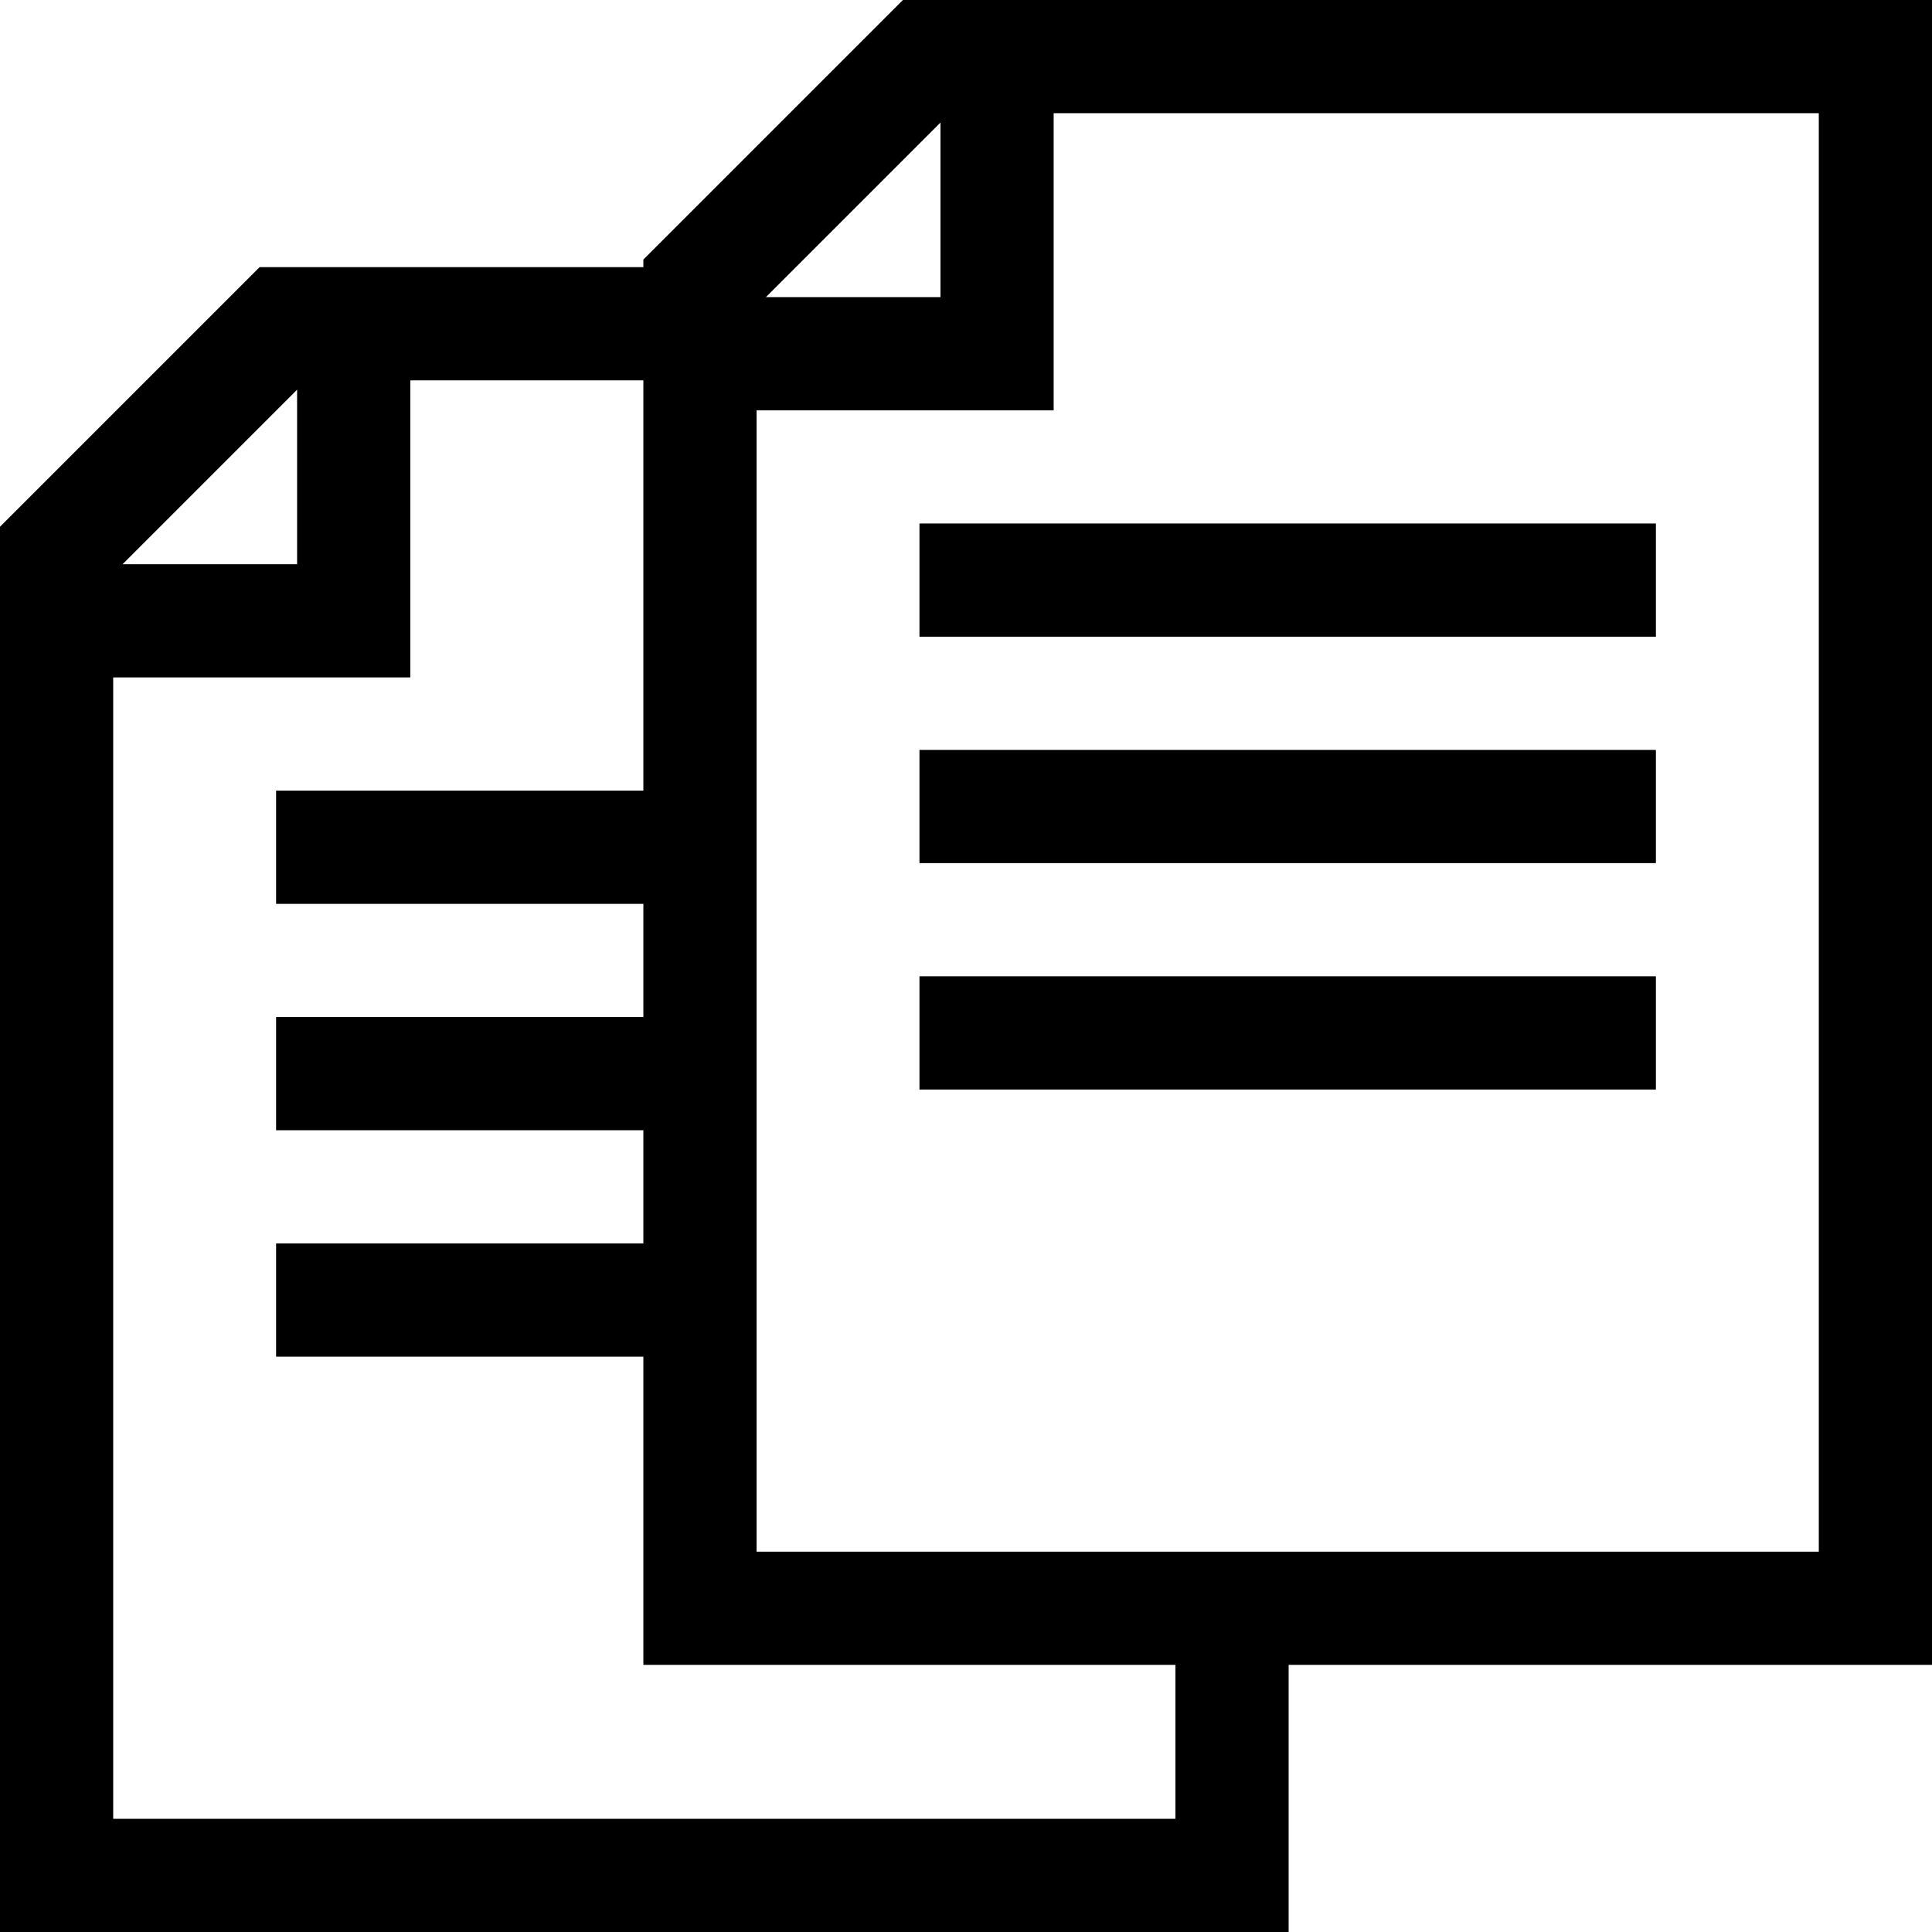
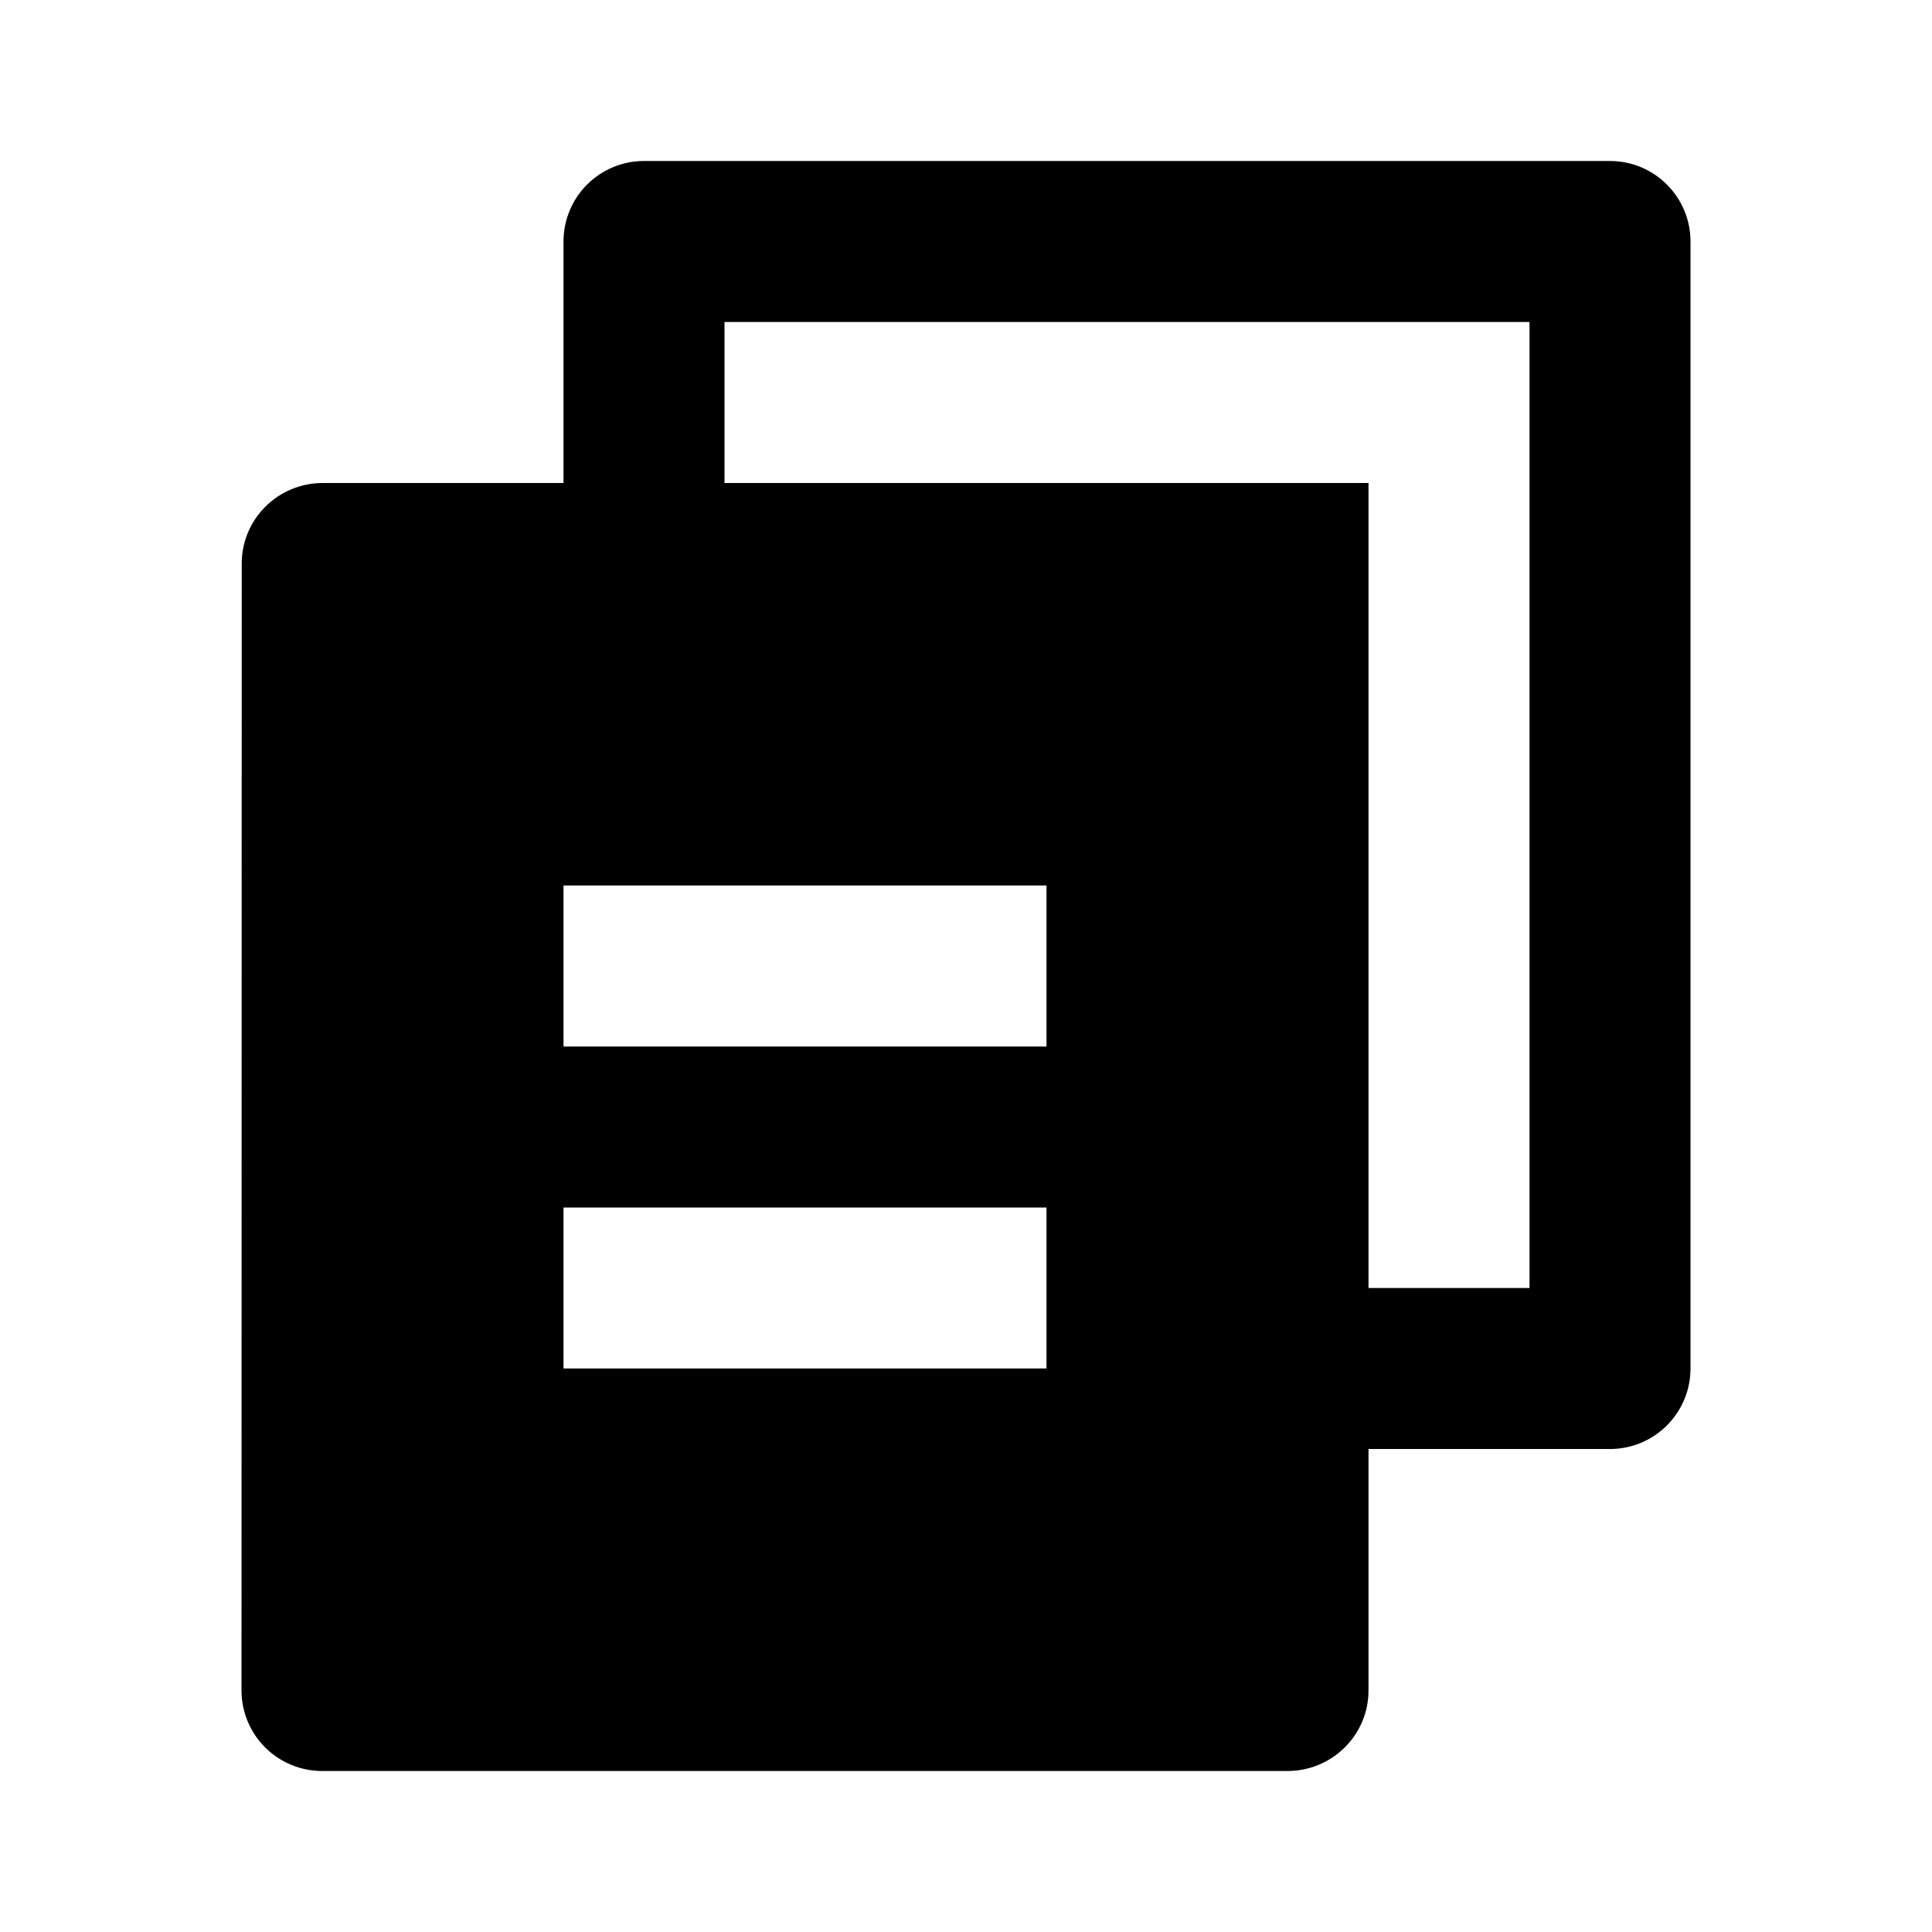
- <svg xmlns="http://www.w3.org/2000/svg" id="Capa_1" enable-background="new 0 0 512 512" height="512" viewBox="0 0 512 512" width="512">
+ <svg xmlns="http://www.w3.org/2000/svg" viewBox="0 0 24 24">
  <g>
-     <path d="m512 0h-272.714l-68.787 68.787v2.009h-101.712l-68.787 68.786v372.418h341.501v-70.795h170.499zm-262.767 32.479v46.256h-46.255zm-170.499 70.795v46.256h-46.255zm232.767 378.726h-281.501v-302.47h78.734v-78.734h61.765v108.734h-97.332v30h97.332v30h-97.332v30h97.332v30h-97.332v30h97.332v81.674h141.002zm170.499-70.795h-281.501v-302.47h78.734v-78.735h202.767z" />
-     <path d="m243.667 138.734h195.166v30h-195.166z" />
-     <path d="m243.667 198.734h195.166v30h-195.166z" />
-     <path d="m243.667 258.734h195.166v30h-195.166z" />
+     <path fill="none" d="M0 0h24v24H0z" />
+     <path d="M7 6V3a1 1 0 0 1 1-1h12a1 1 0 0 1 1 1v14a1 1 0 0 1-1 1h-3v3c0 .552-.45 1-1.007 1H4.007A1.001 1.001 0 0 1 3 21l.003-14c0-.552.45-1 1.007-1H7zm2 0h8v10h2V4H9v2zm-2 5v2h6v-2H7zm0 4v2h6v-2H7z" />
  </g>
</svg>
